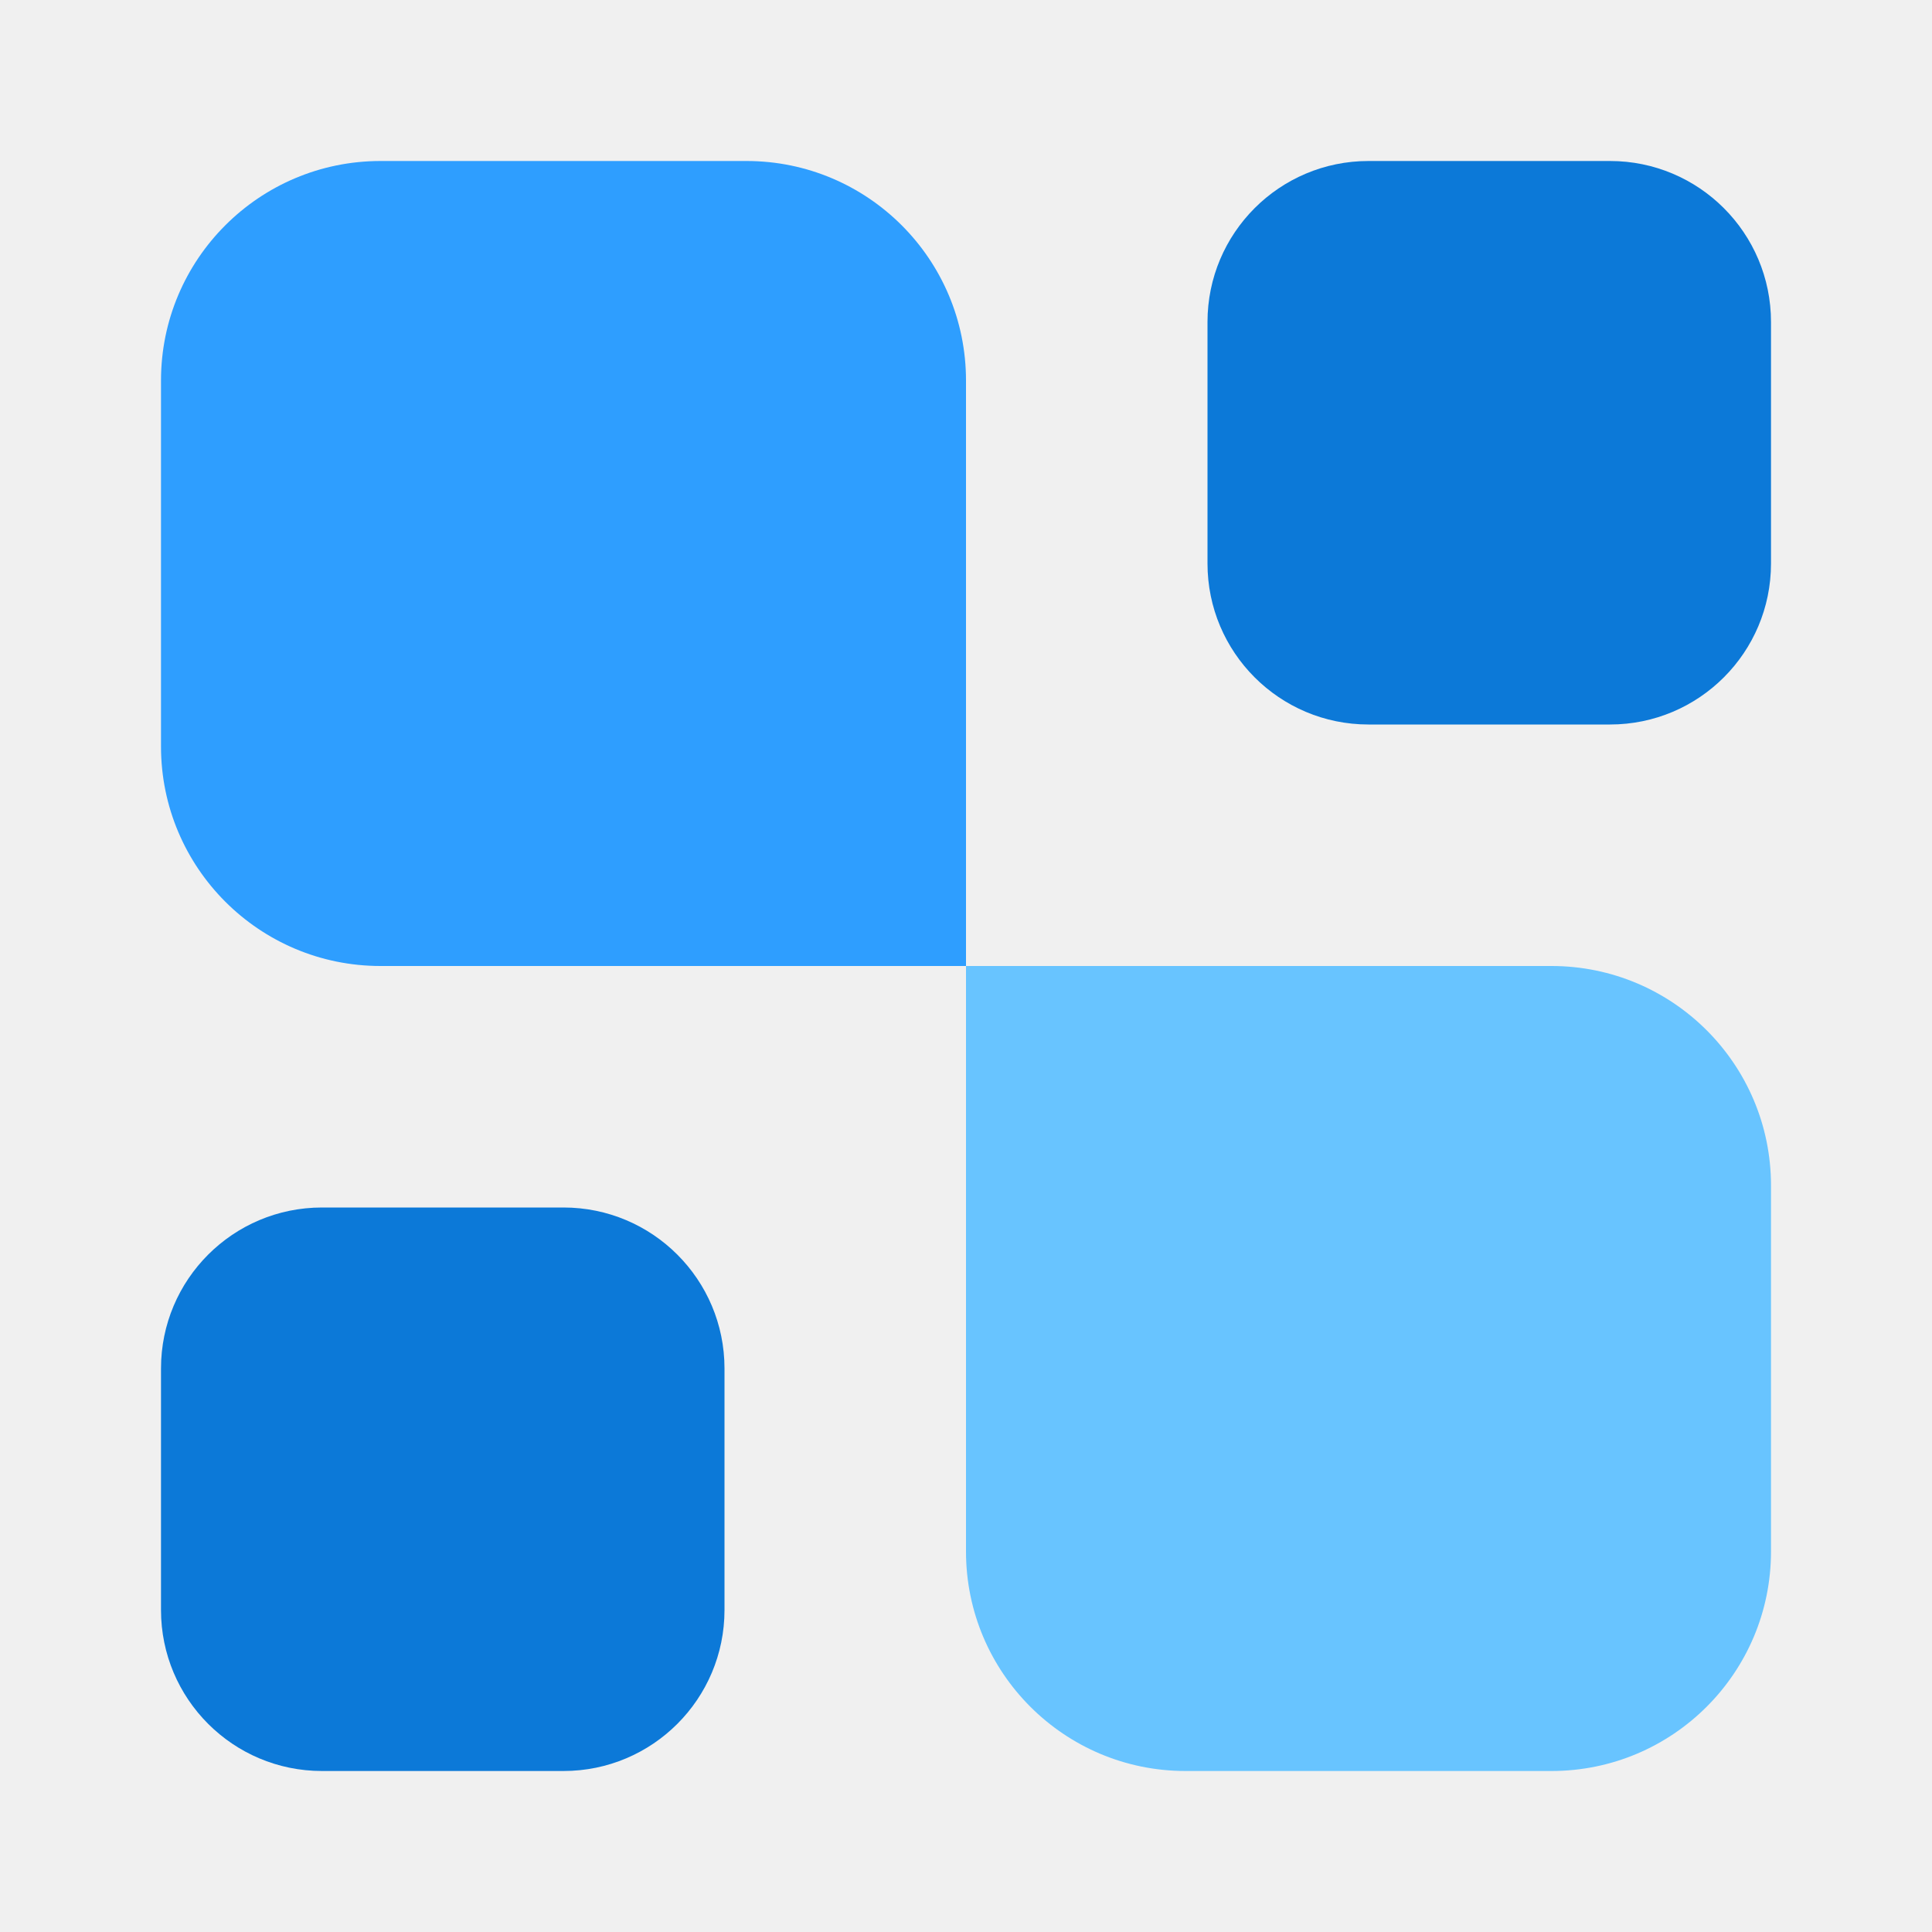
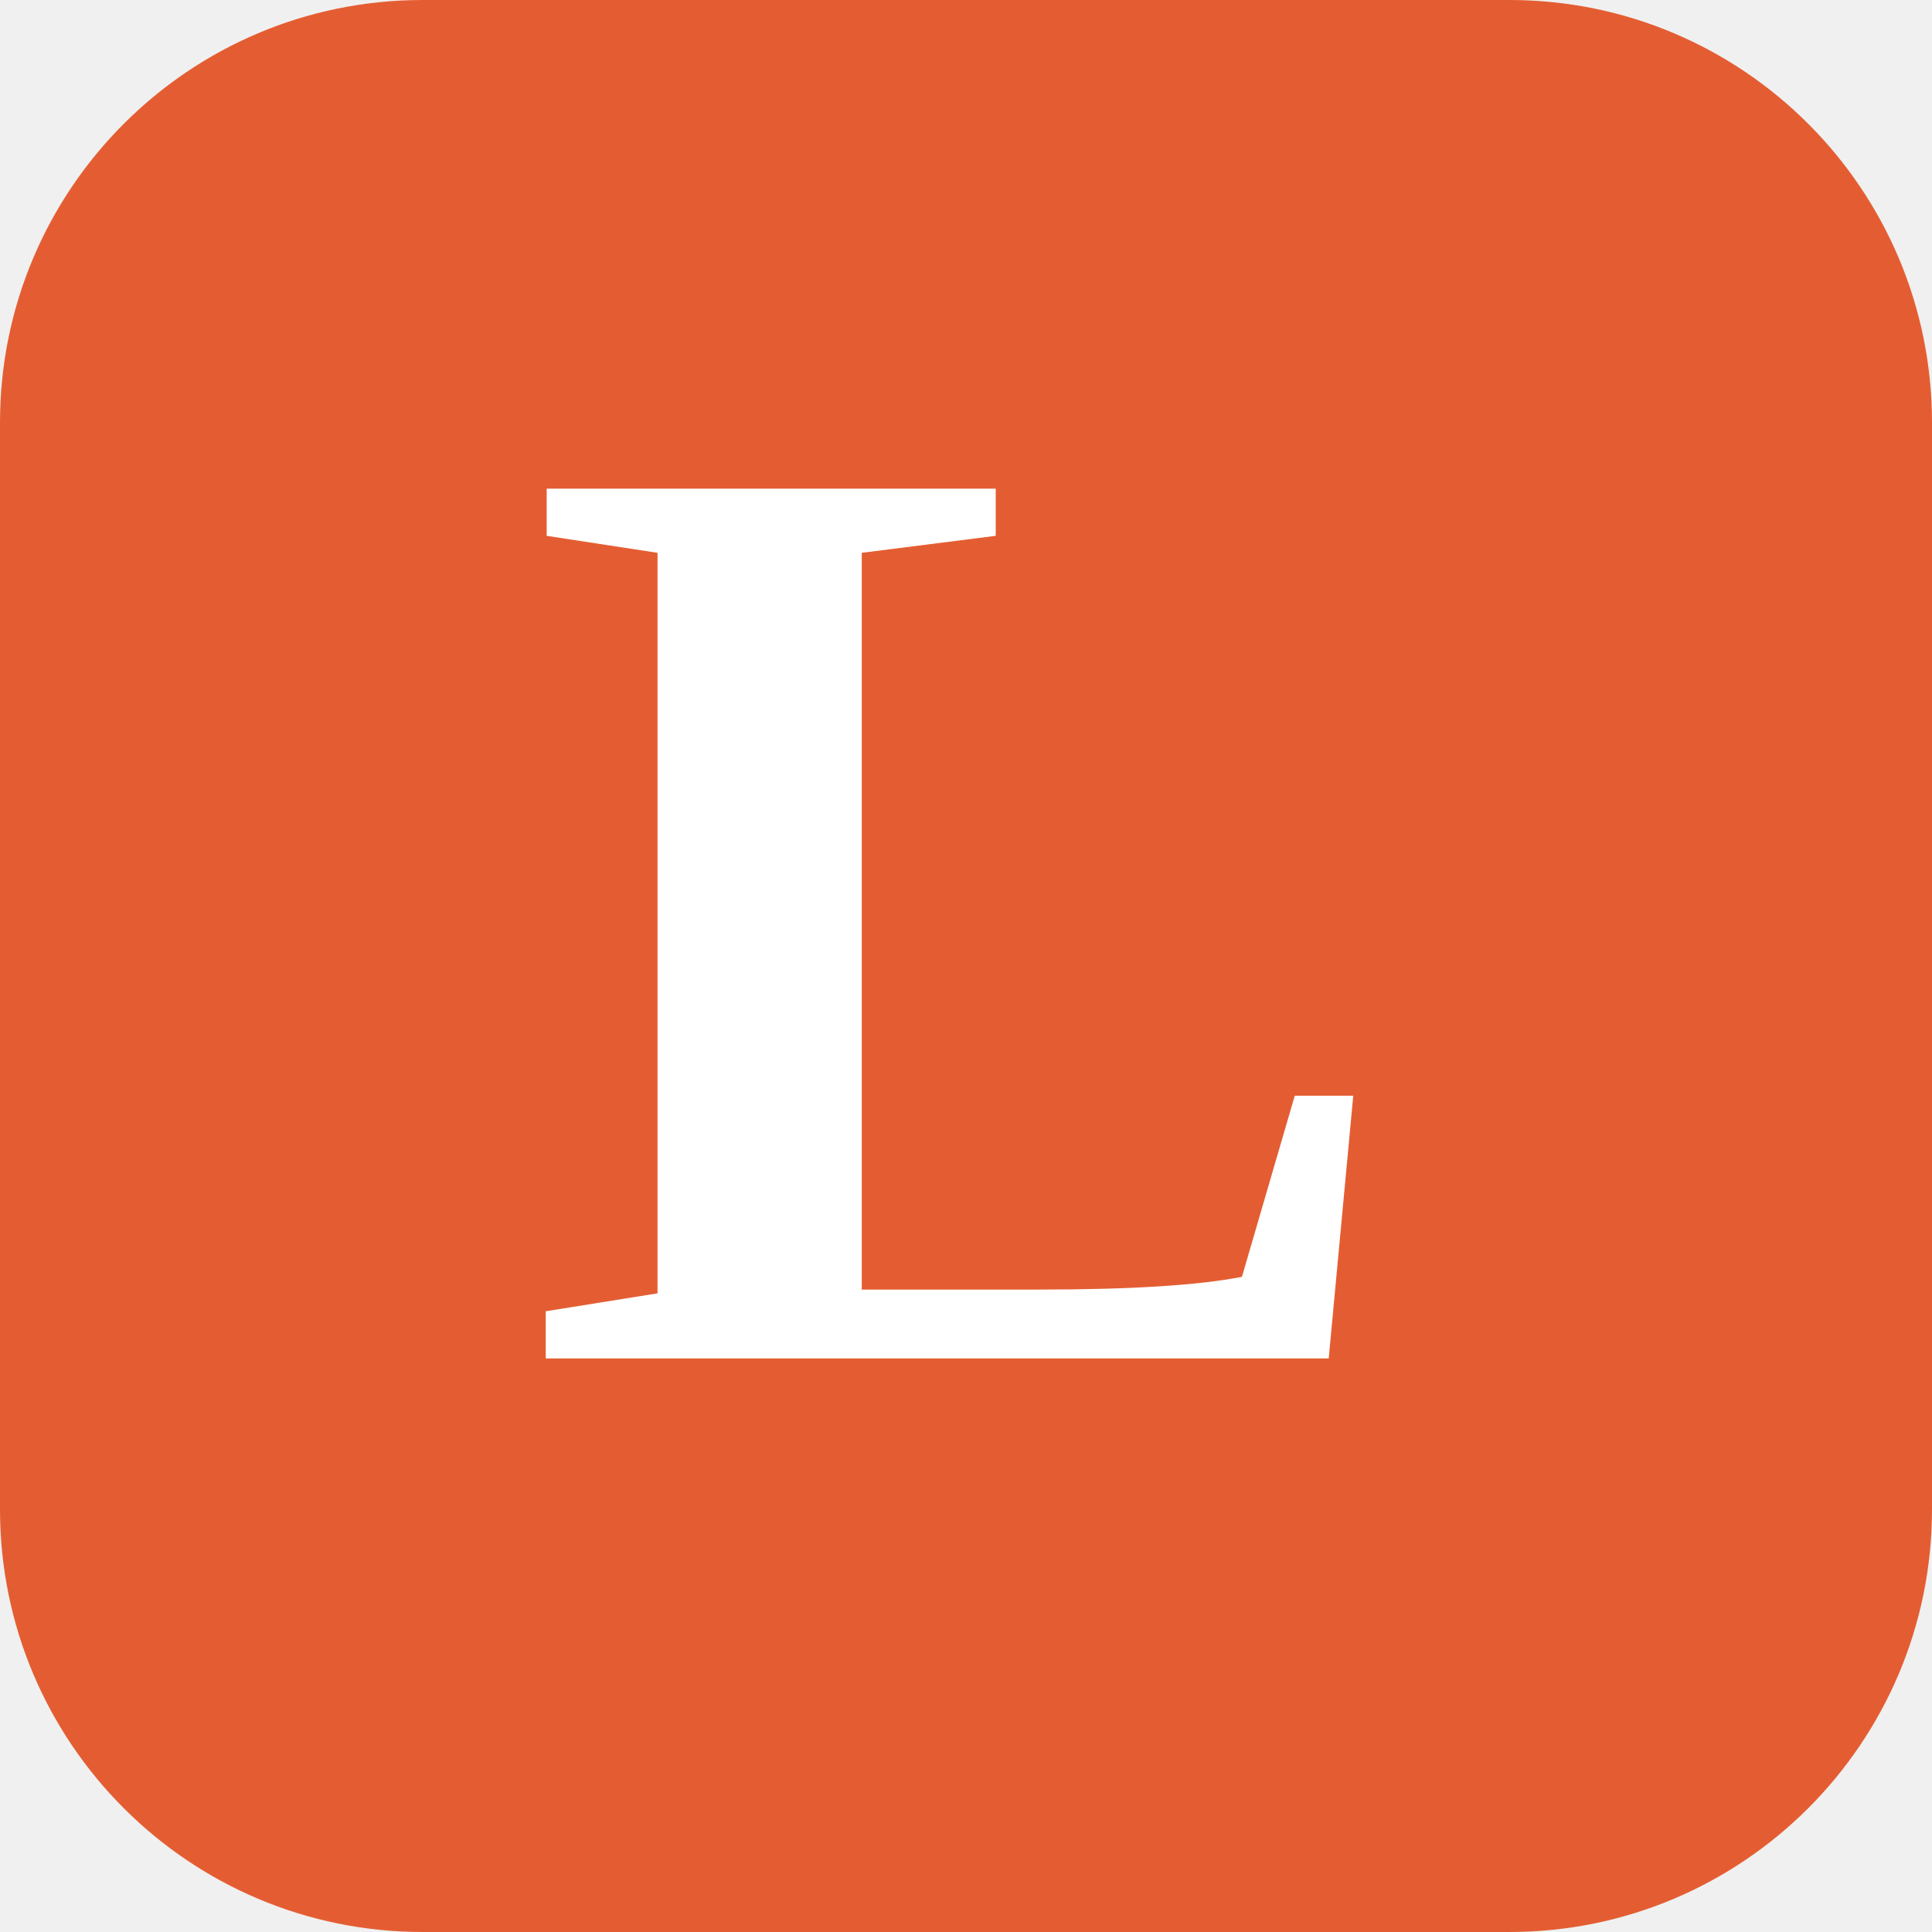
- <svg xmlns="http://www.w3.org/2000/svg" width="24" height="24" viewBox="0 0 24 24" fill="none">
-   <path d="M22 19.273C22 20.779 20.779 22 19.273 22H14.727C13.221 22 12 20.779 12 19.273V12H19.273C20.779 12 22 13.221 22 14.727V19.273Z" fill="#68C4FF" />
-   <path d="M20 2C21.105 2 22 2.895 22 4V7C22 8.105 21.105 9 20 9H17C15.895 9 15 8.105 15 7V4C15 2.895 15.895 2 17 2H20Z" fill="#0C79D8" />
-   <path d="M7 15C8.105 15 9 15.895 9 17V20C9 21.105 8.105 22 7 22H4C2.895 22 2 21.105 2 20V17C2 15.895 2.895 15 4 15H7Z" fill="#0C79D8" />
-   <path d="M12 12H4.727C3.221 12 2 10.779 2 9.273V4.727C2 3.221 3.221 2 4.727 2H9.273C10.779 2 12 3.221 12 4.727V12Z" fill="#2E9EFF" />
+ <svg xmlns="http://www.w3.org/2000/svg" viewBox="0 0 64 64">
+   <rect width="64" height="64" rx="14" fill="#e45d32" />
+   <text x="32" y="45" fill="white" font-family="Georgia, 'Times New Roman', serif" font-size="44" font-weight="700" text-anchor="middle">L</text>
</svg>
